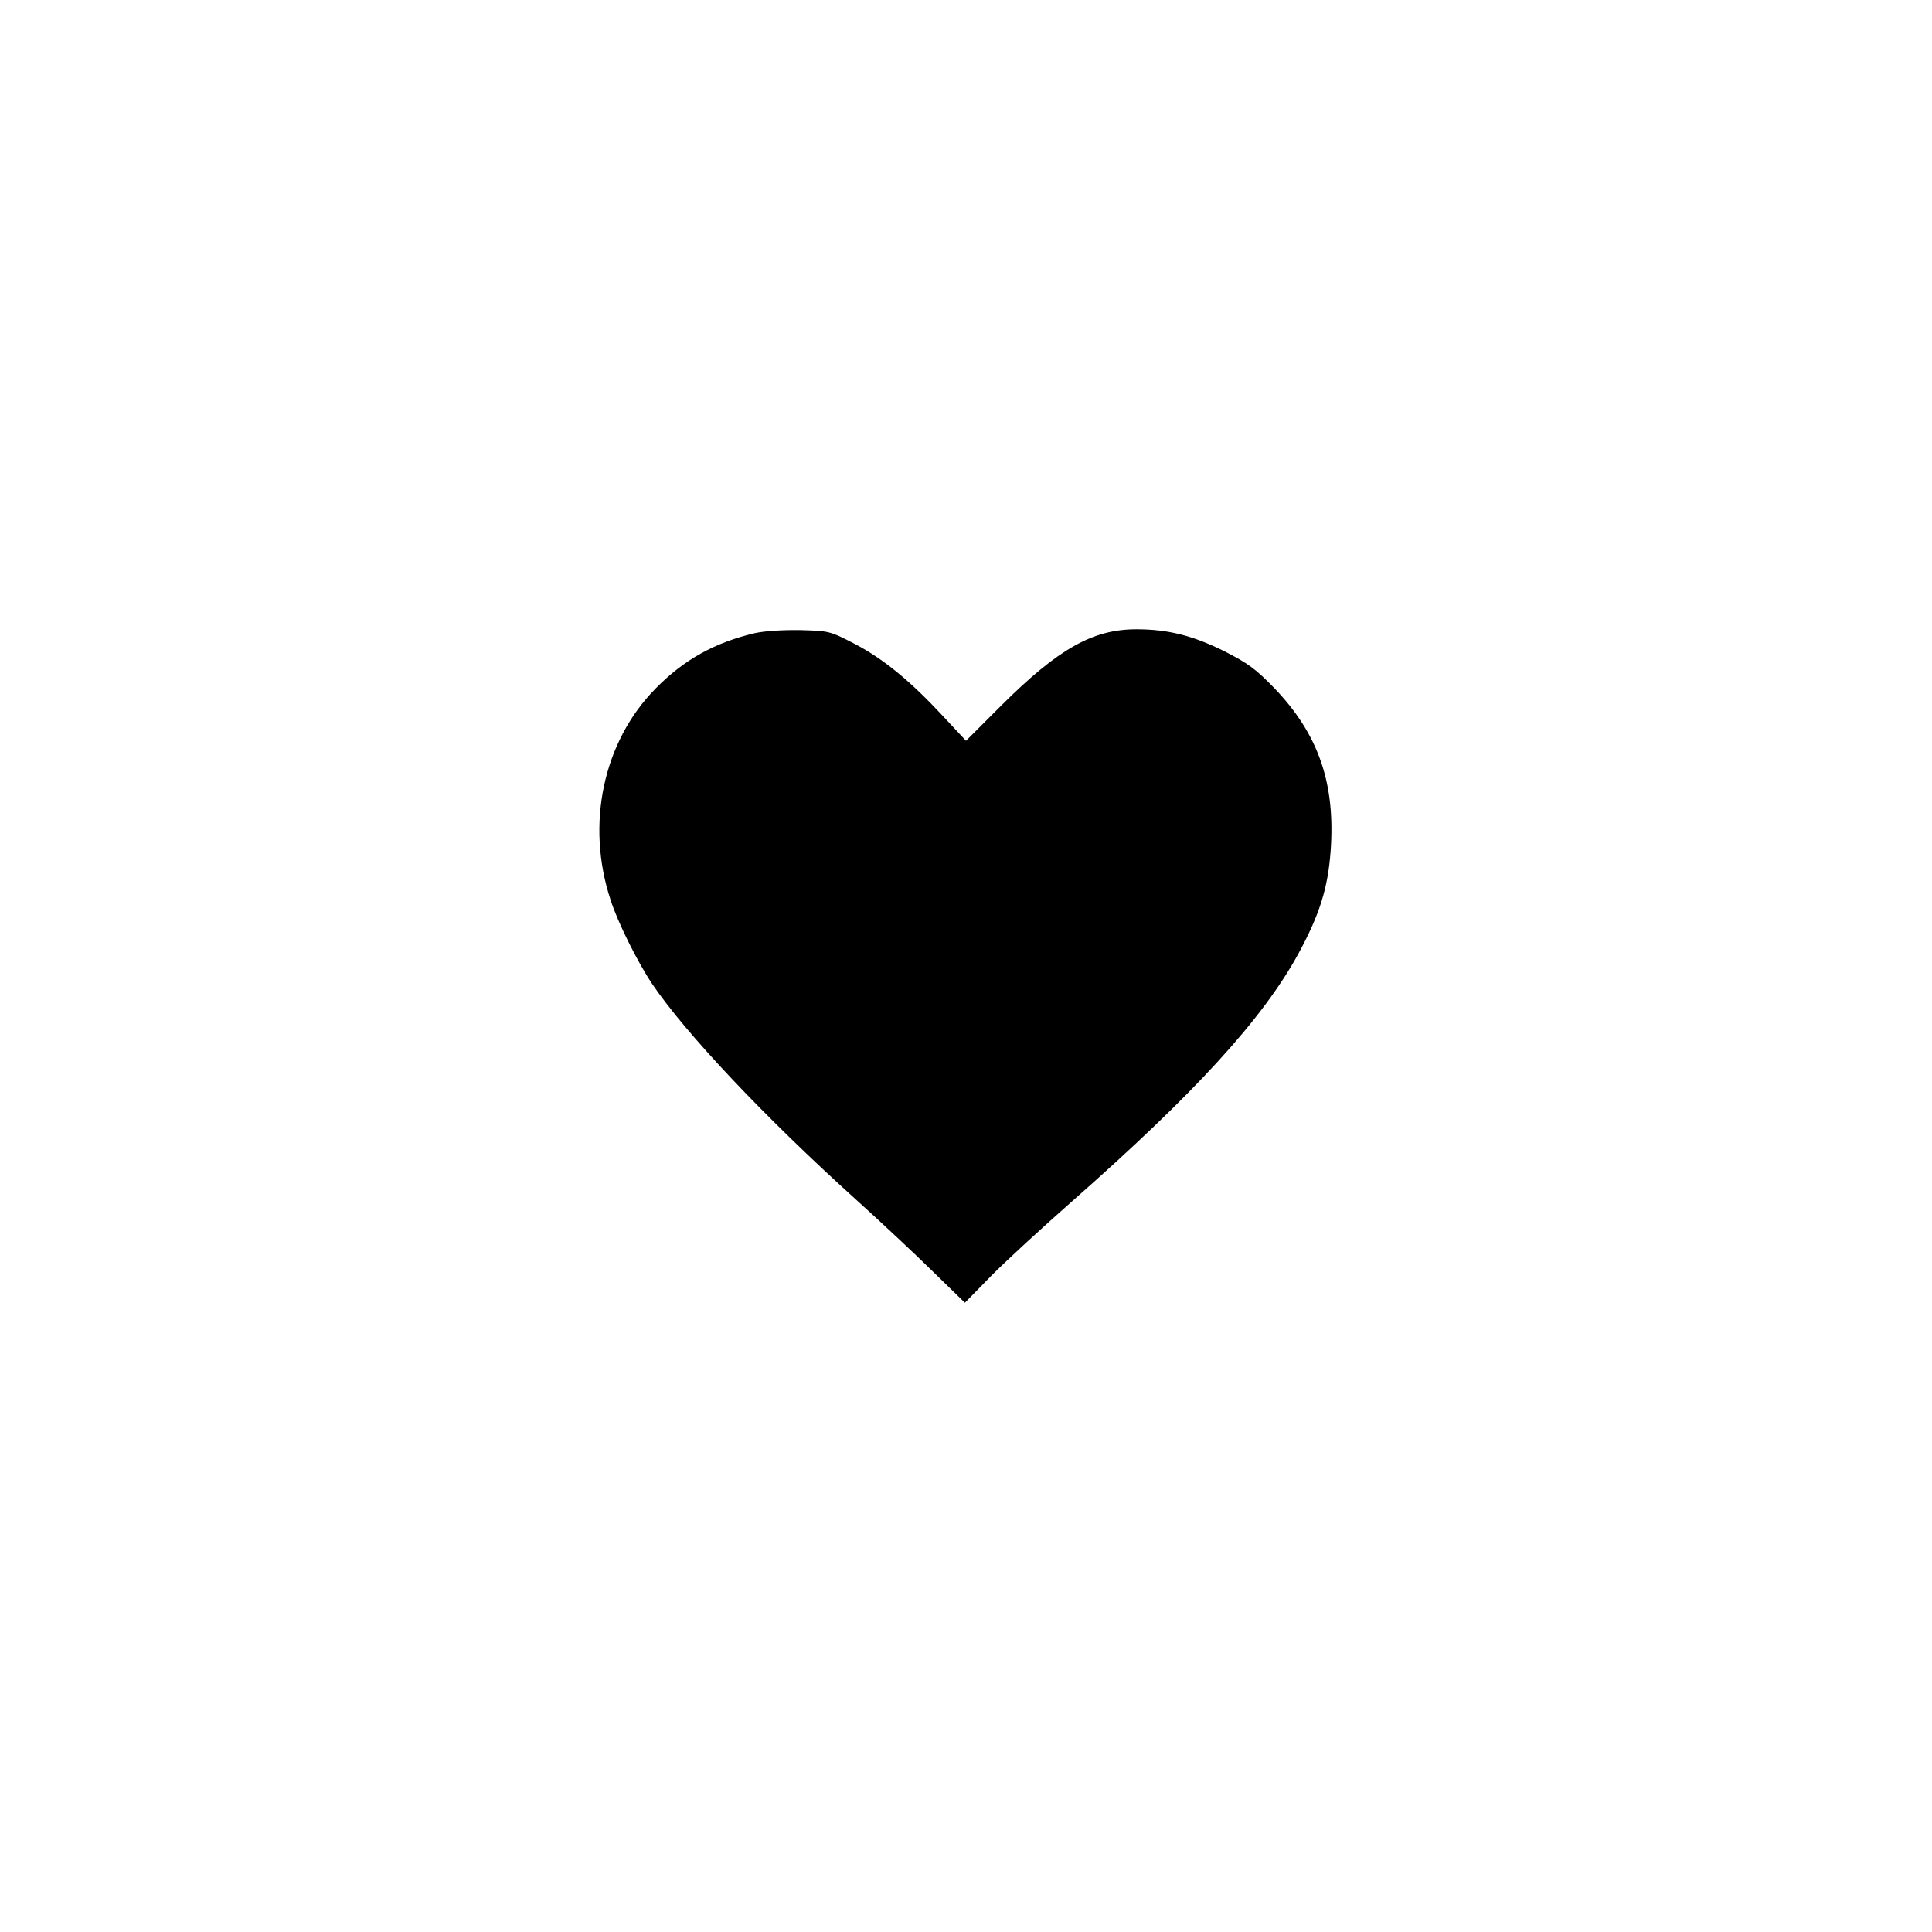
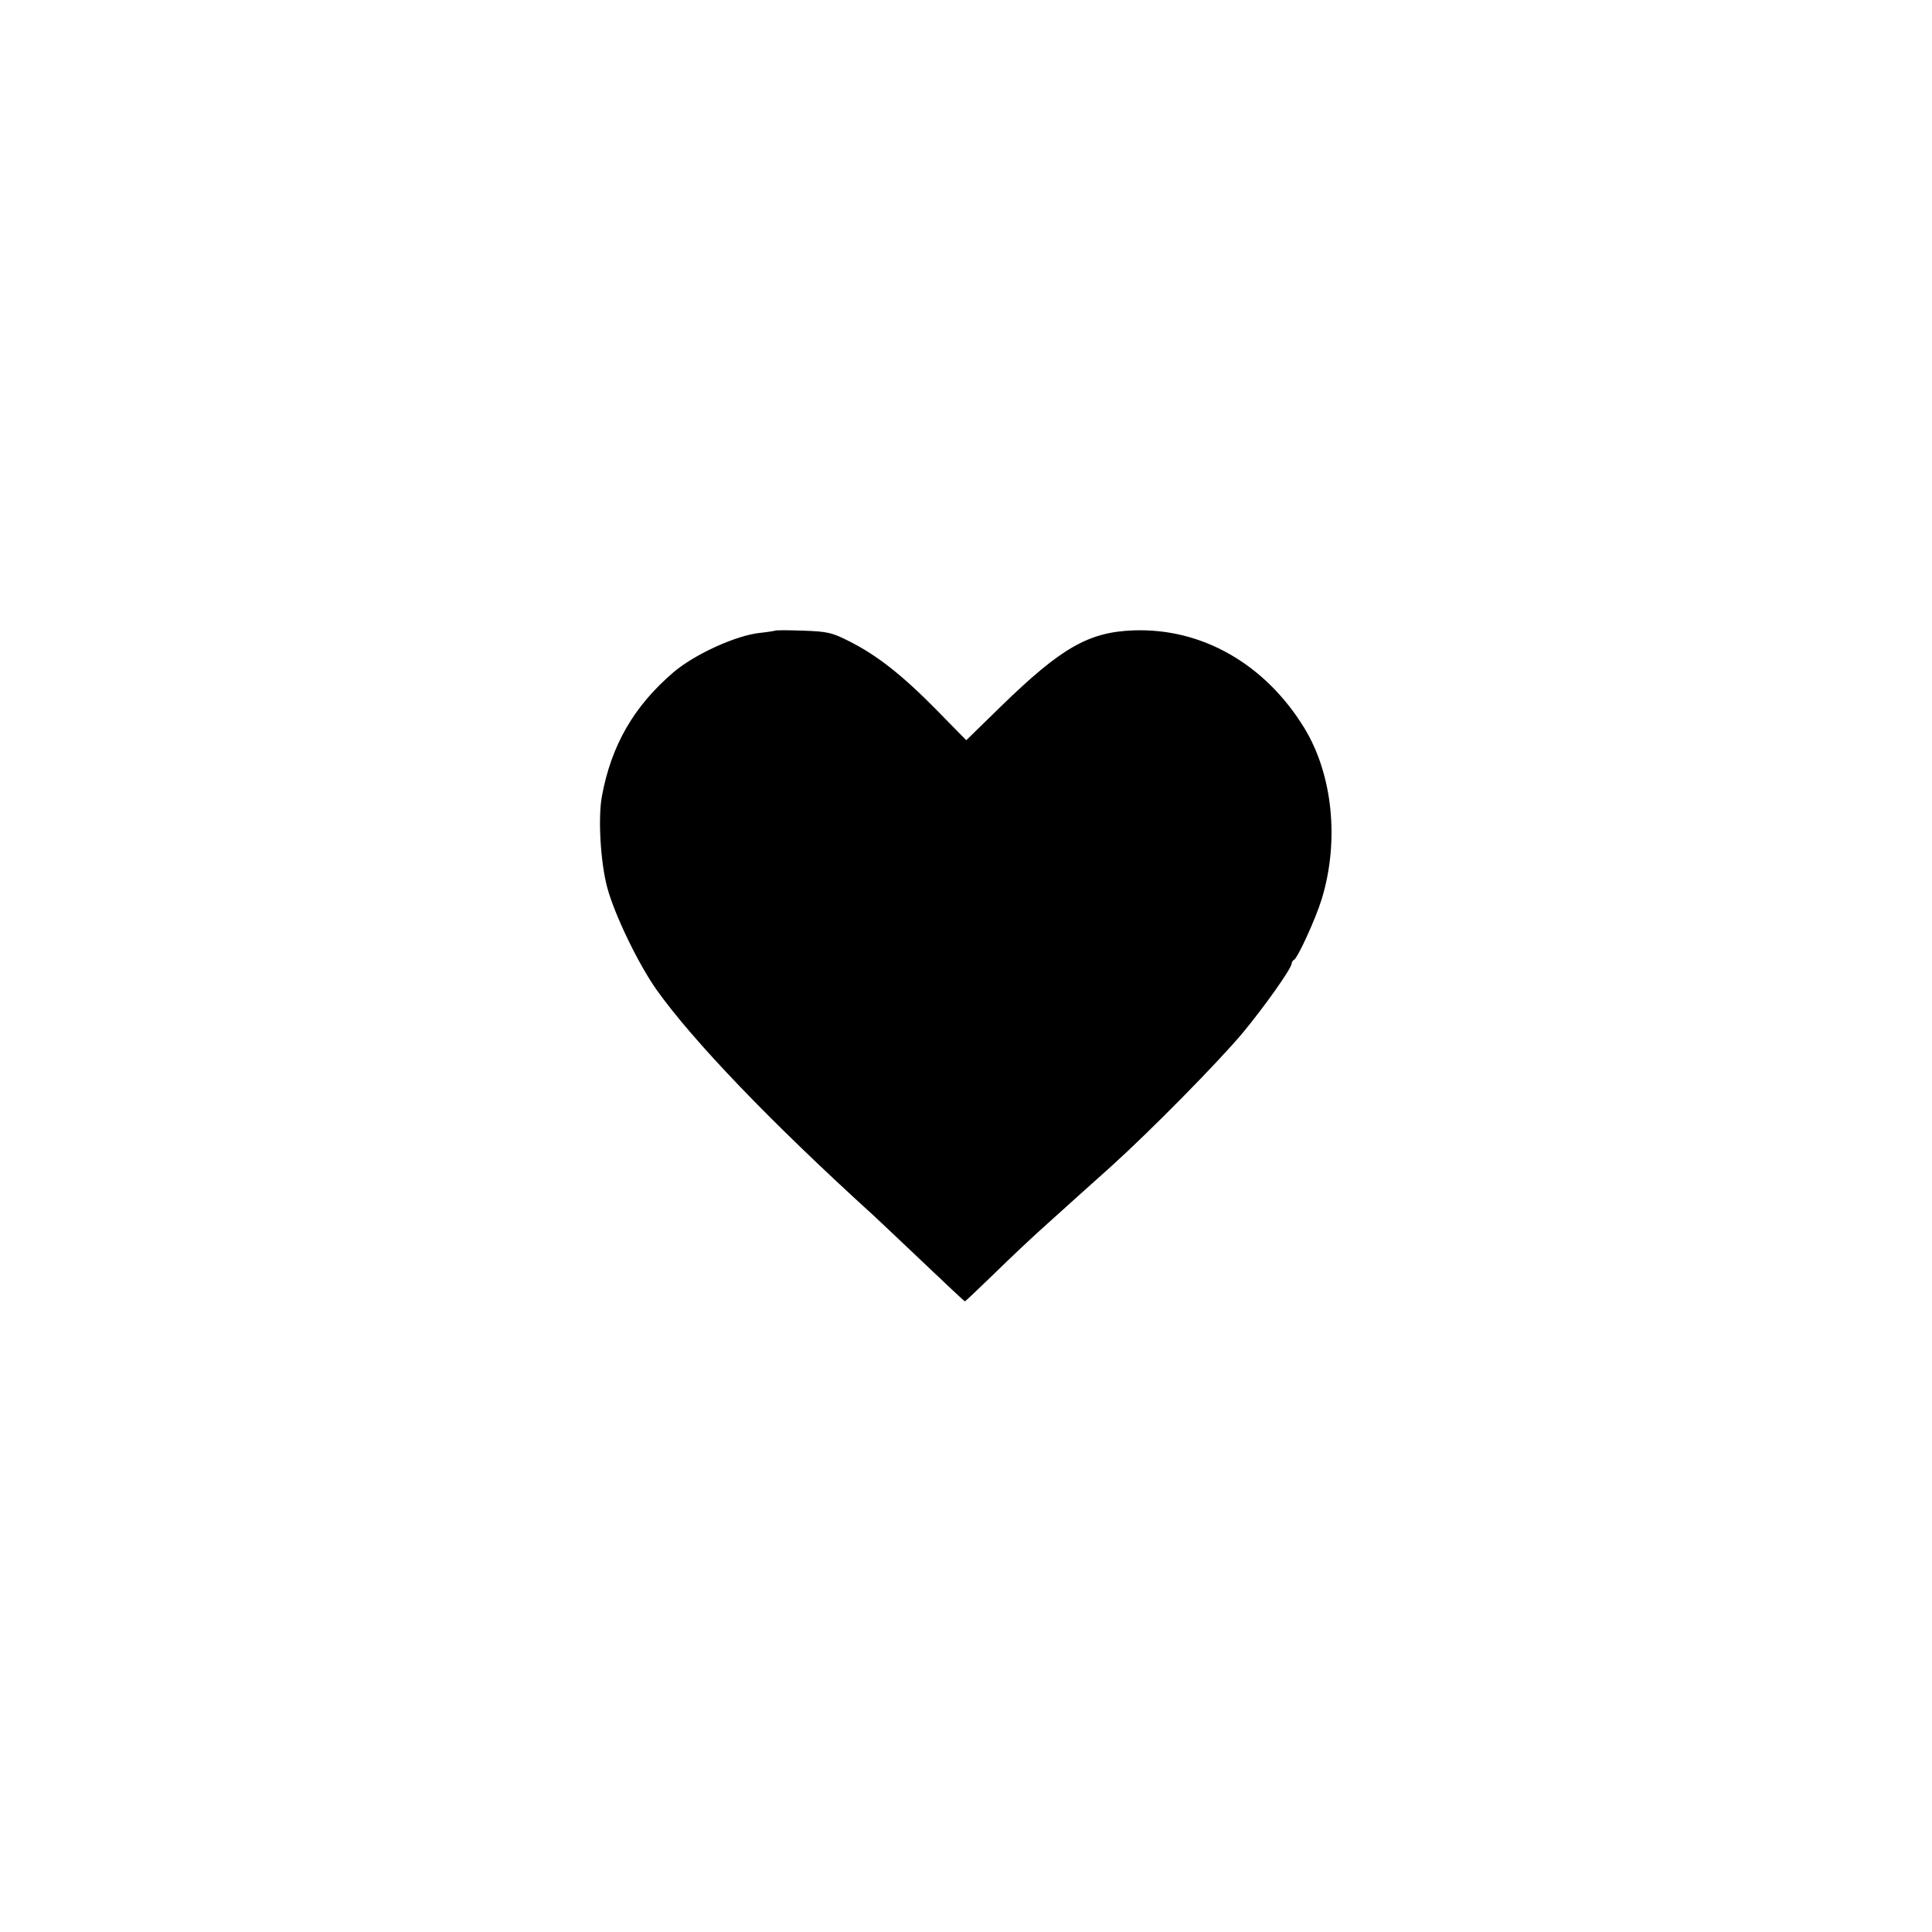
<svg xmlns="http://www.w3.org/2000/svg" version="1.0" width="933.33" height="933.33" viewBox="0 0 700 700" preserveAspectRatio="xMidYMid meet">
  <g transform="matrix(.1 0 0 -.1 0 700)" fill="#000000" stroke="none">
-     <path d="M2735 4706c-145-34-257-96-360-201-190-193-253-491-163-765 26-82 98-226 151-305 121-179 409-484 737-780 91-82 217-200 280-262l116-113 94 96c52 53 185 175 295 272 445 392 689 659 819 896 76 140 107 236 117 371 18 246-43 424-204 592-67 69-94 89-180 133-115 57-204 80-320 80-157 0-282-70-489-276l-128-128-83 89c-118 127-215 207-320 262-91 47-93 47-197 50-63 1-129-3-165-11z" />
+     <path d="M2808 4715c-2-1-26-5-54-8-87-9-236-77-313-142-144-123-226-265-260-449-15-79-5-242 19-331 26-98 112-276 178-370 132-186 416-482 786-818 17-16 98-92 180-170s150-142 152-142 49 45 106 100c57 56 145 139 197 185 52 47 102 92 111 100s61 55 116 104c144 130 387 377 476 483 79 95 178 235 178 252 0 5 4 11 8 13 13 5 79 149 101 221 64 210 40 450-63 619-142 232-371 363-619 354-163-6-262-63-479-274l-127-124-108 110c-123 125-214 197-315 248-63 32-79 36-168 39-54 2-100 2-102 0z" />
  </g>
</svg>
